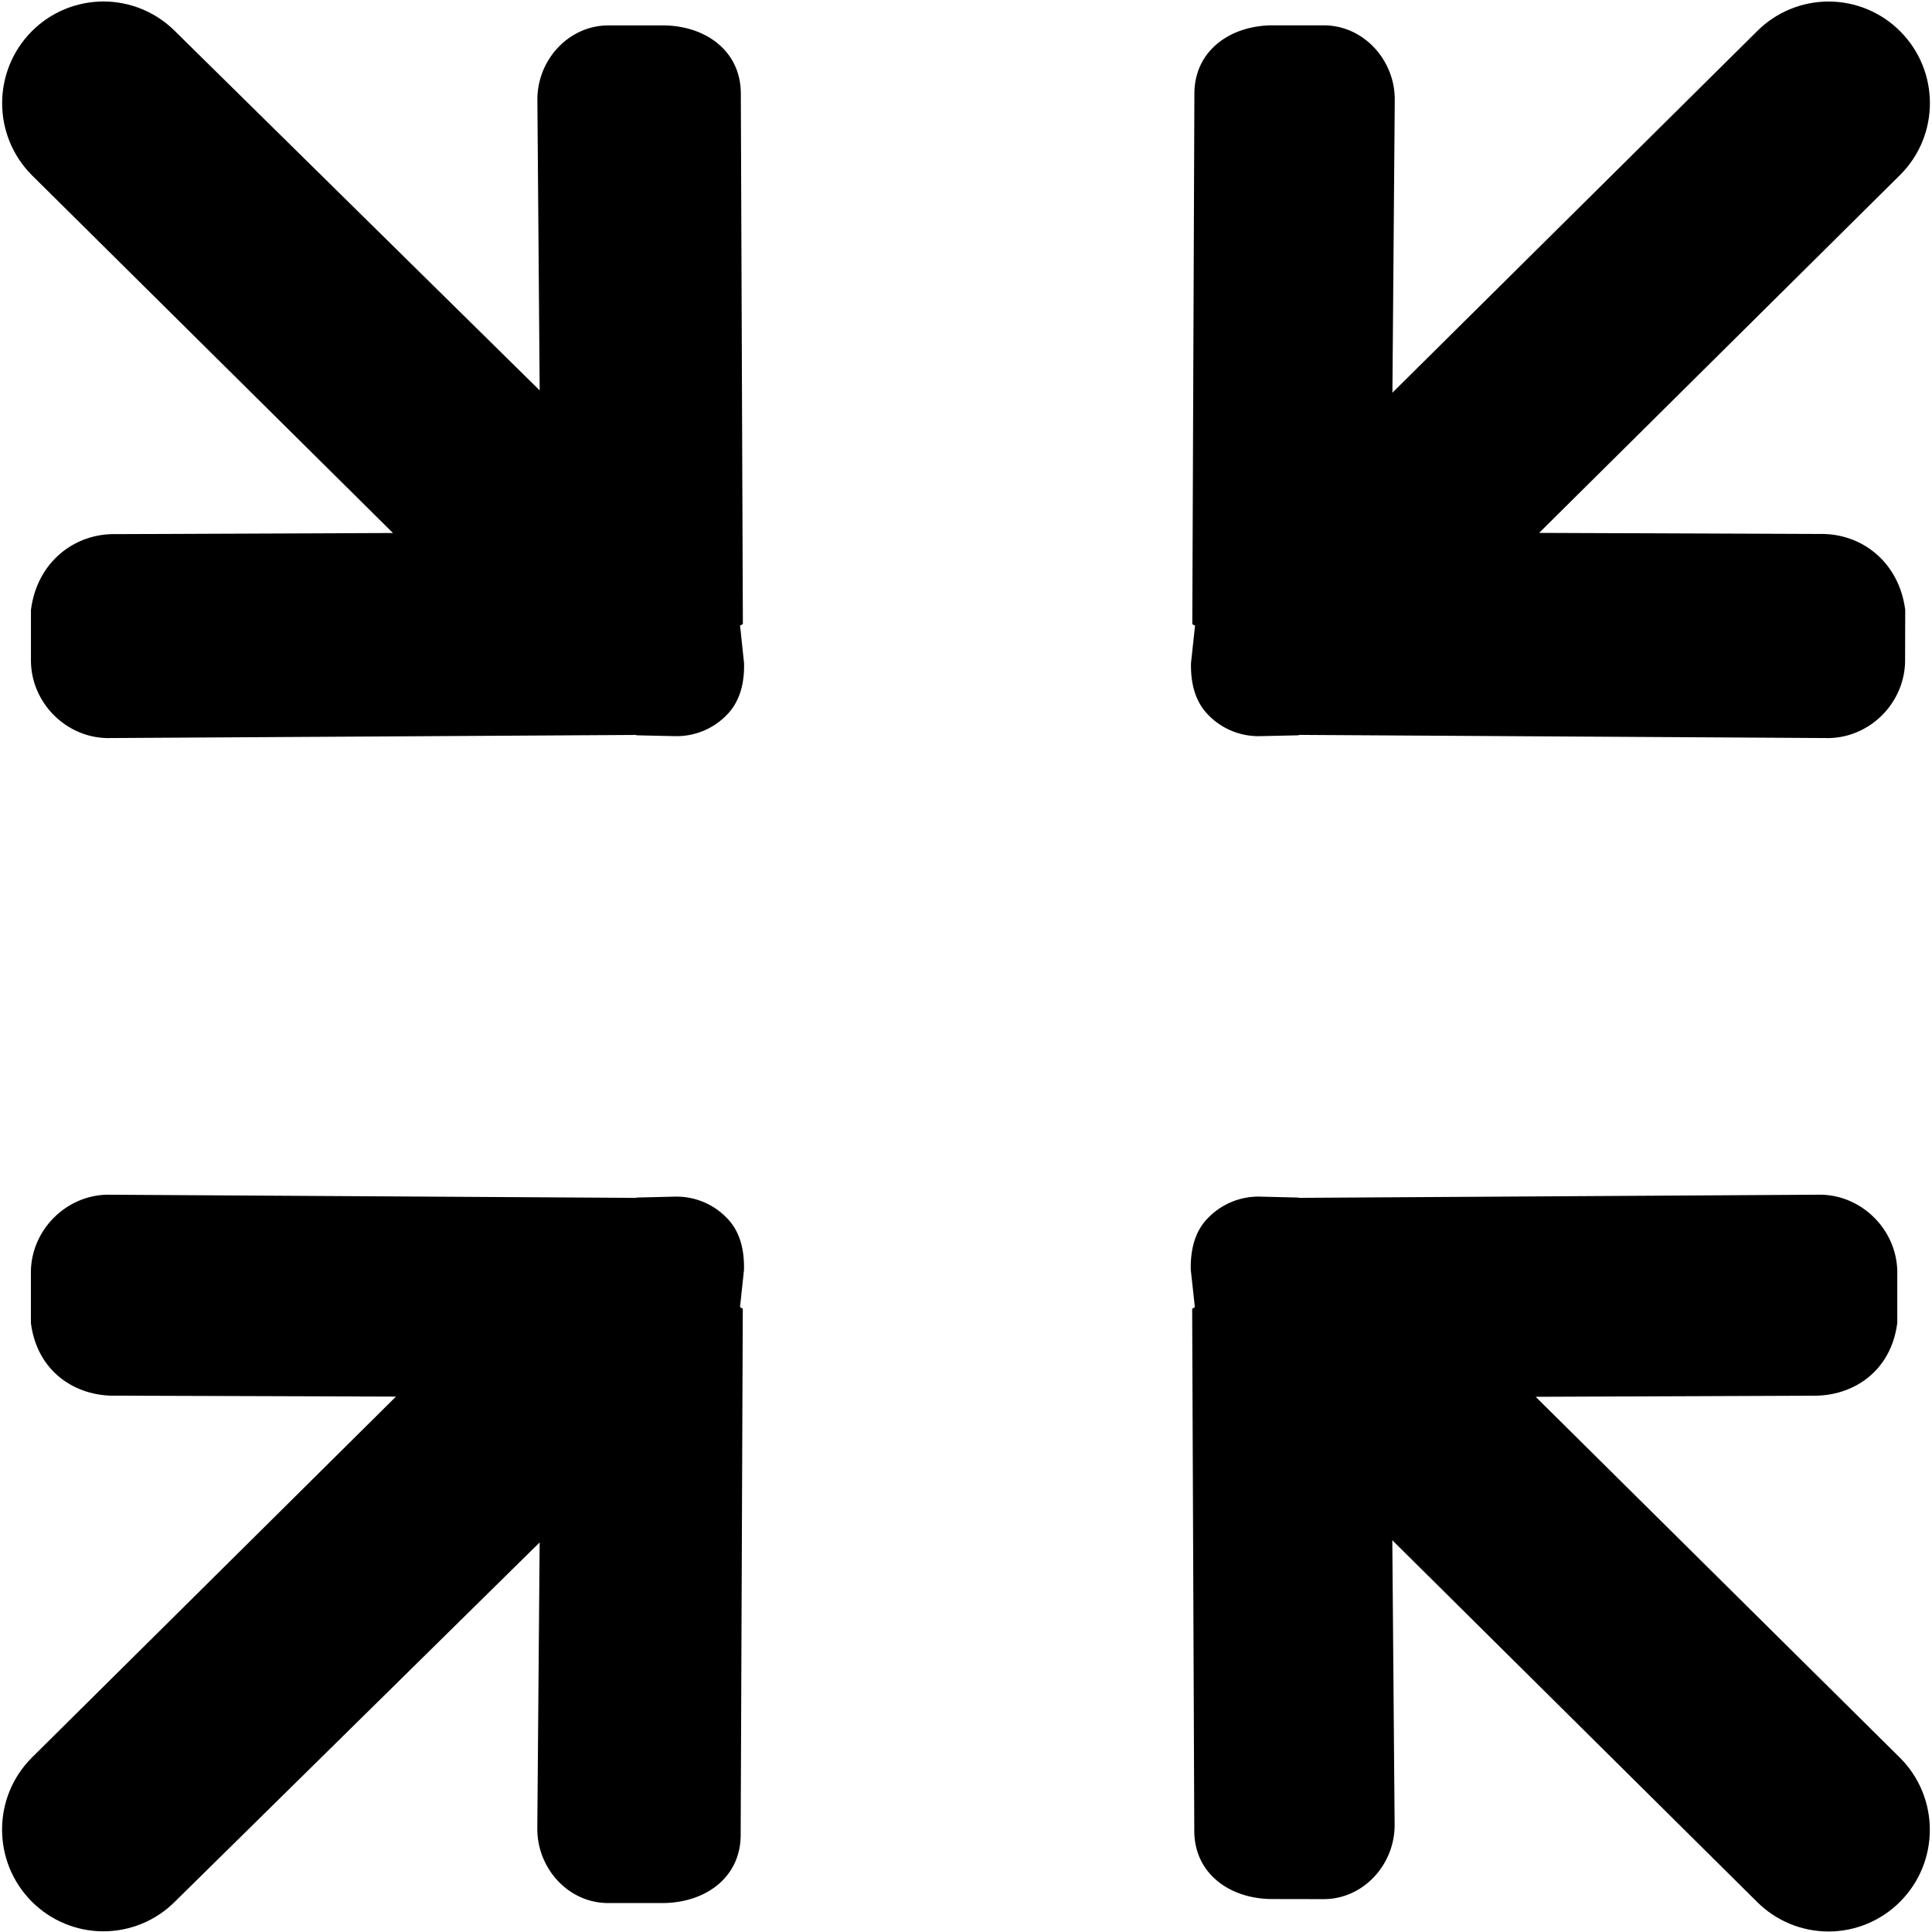
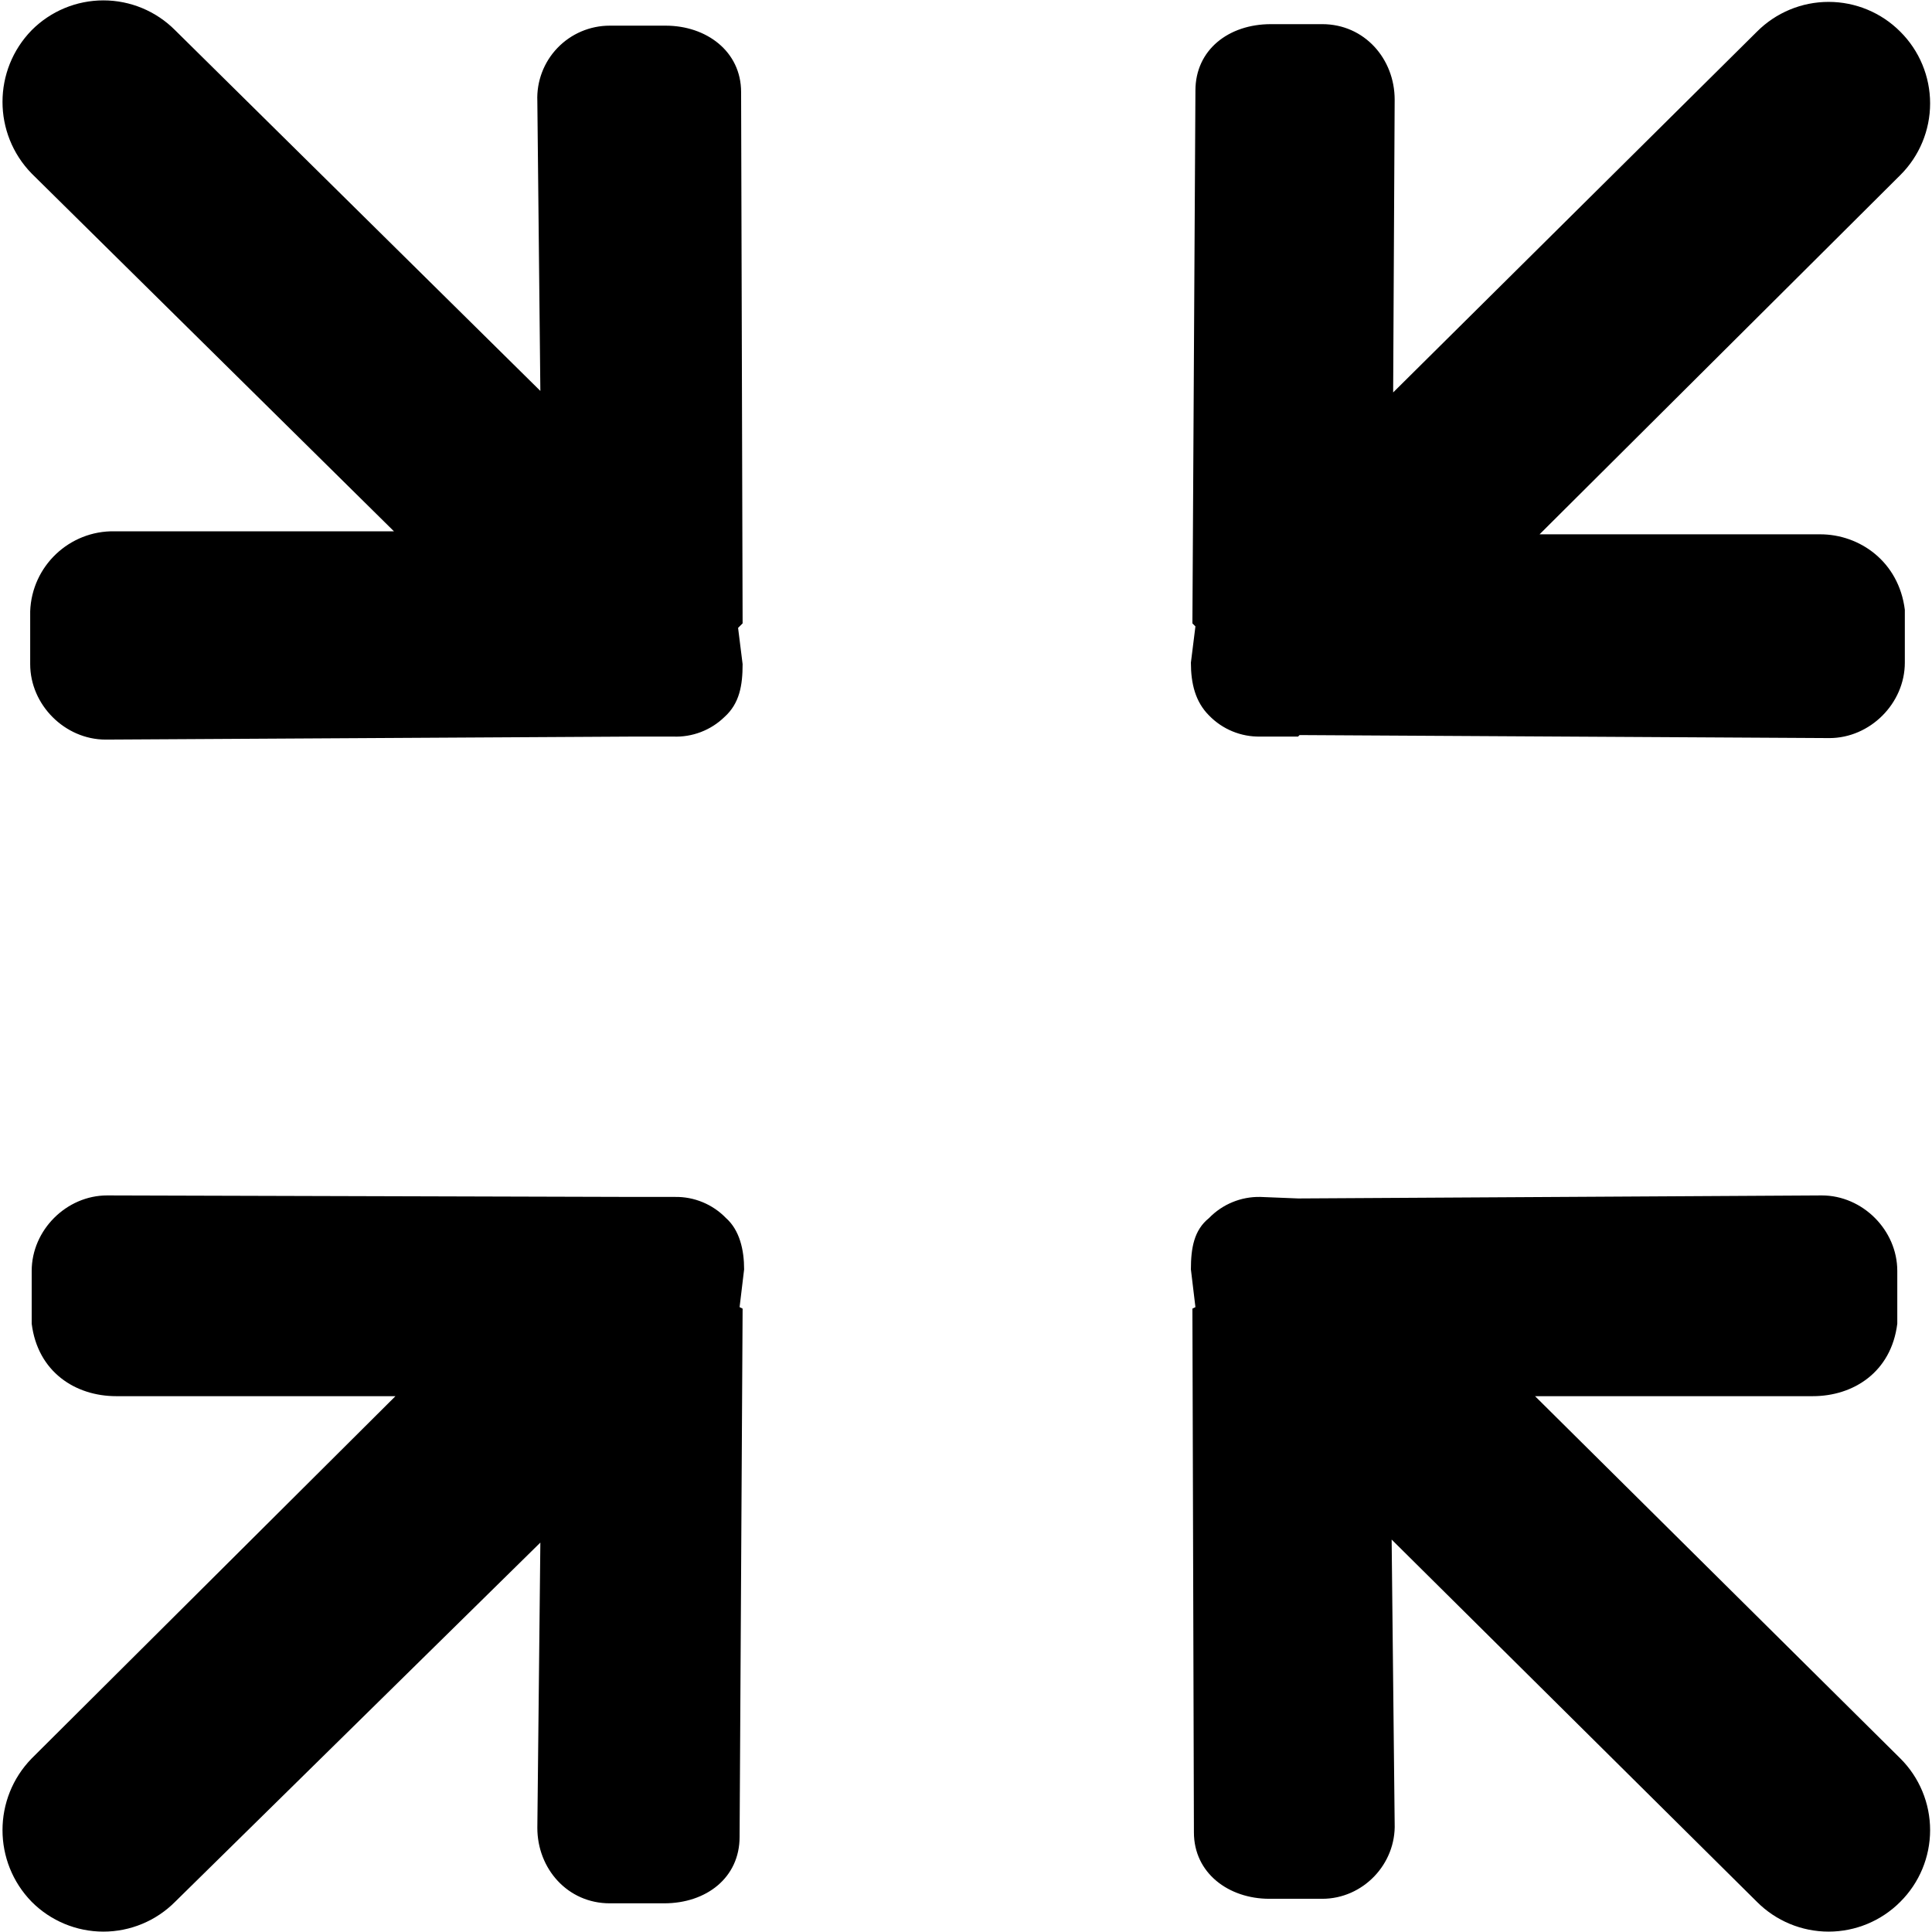
<svg xmlns="http://www.w3.org/2000/svg" width="128" height="128">
-   <path d="M49.217 41.329l-.136-35.24c-.06-2.715-2.302-4.345-5.022-4.405h-3.65c-2.712-.06-4.866 2.303-4.806 5.016l.152 19.164-24.151-23.79a6.698 6.698 0 0 0-9.499 0 6.76 6.76 0 0 0 0 9.526l23.93 23.713-18.345.074c-2.712-.069-5.228 1.813-5.64 5.02v3.462c.069 2.721 2.31 4.97 5.022 5.03l35.028-.207c.052.005.087.025.133.025l2.457.054a4.626 4.626 0 0 0 3.436-1.38c.88-.874 1.205-2.096 1.169-3.462l-.262-2.465c0-.048.182-.081.182-.136h.002zm52.523 51.212l18.32-.073c2.713.06 5.224-1.609 5.64-4.815v-3.462c-.068-2.722-2.317-4.97-5.021-5.04l-34.58.21c-.053 0-.086-.021-.138-.021l-2.451-.06a4.64 4.64 0 0 0-3.445 1.381c-.885.868-1.201 2.094-1.174 3.46l.27 2.46c.005.06-.177.095-.177.141l.141 34.697c.069 2.713 2.31 4.338 5.022 4.397l3.45.006c2.705.062 4.867-2.31 4.8-5.026l-.153-18.752 24.151 23.946a6.69 6.69 0 0 0 9.494 0 6.747 6.747 0 0 0 0-9.523L101.74 92.54v.001zM48.125 80.662a4.636 4.636 0 0 0-3.437-1.382l-2.457.06c-.05 0-.082.022-.137.022l-35.025-.21c-2.712.07-4.957 2.318-5.022 5.04v3.462c.409 3.206 2.925 4.874 5.633 4.814l18.554.06-24.132 23.928c-2.62 2.626-2.62 6.89 0 9.524a6.694 6.694 0 0 0 9.496 0l24.155-23.79-.155 18.866c-.06 2.722 2.094 5.093 4.801 5.025h3.65c2.72-.069 4.962-1.685 5.022-4.406l.141-34.956c0-.05-.182-.082-.182-.136l.262-2.46c.03-1.366-.286-2.592-1.166-3.46h-.001zM80.08 47.397a4.62 4.62 0 0 0 3.443 1.374l2.45-.054c.055 0 .088-.02.143-.028l35.08.21c2.712-.062 4.953-2.312 5.021-5.033l.009-3.463c-.417-3.211-2.937-5.084-5.64-5.025l-18.615-.073 23.917-23.715c2.63-2.623 2.63-6.879.008-9.513a6.691 6.691 0 0 0-9.494 0L92.251 26.016l.155-19.312c.065-2.713-2.097-5.085-4.802-5.025h-3.45c-2.713.069-4.954 1.693-5.022 4.406l-.139 35.247c0 .054.18.088.18.136l-.267 2.465c-.028 1.366.288 2.588 1.174 3.463v.001z" />
+   <path d="M49.2 41.3l-.1-35.2c0-2.7-2.3-4.4-5-4.4h-3.7a4.8 4.8 0 0 0-4.8 5l.2 19.2L11.6 2a6.7 6.7 0 0 0-9.5 0 6.8 6.8 0 0 0 0 9.5l24 23.7H7.6A5.5 5.5 0 0 0 2 40.5V44c0 2.7 2.3 5 5 5l35-.2h2.6a4.6 4.6 0 0 0 3.4-1.3c1-.9 1.2-2.1 1.2-3.5l-.3-2.4.2-.2zm52.5 51.2h18.4c2.7 0 5.2-1.6 5.6-4.8v-3.5c0-2.7-2.3-5-5-5l-34.6.2H86l-2.5-.1a4.6 4.6 0 0 0-3.4 1.4c-1 .8-1.2 2-1.2 3.4l.3 2.5-.2.1.1 34.7c0 2.7 2.3 4.4 5 4.4h3.5c2.7 0 4.9-2.3 4.8-5l-.2-18.8 24.2 24a6.7 6.7 0 0 0 9.5 0 6.7 6.7 0 0 0 0-9.5l-24.2-24zM48.1 80.7a4.6 4.6 0 0 0-3.4-1.4h-2.5-.1l-35-.1c-2.7 0-5 2.3-5 5v3.5c.4 3.2 2.9 4.8 5.6 4.8h18.5l-24.1 24a6.8 6.8 0 0 0 0 9.5 6.7 6.7 0 0 0 9.5 0l24.2-23.8-.2 18.9c0 2.7 2 5 4.8 5H44c2.8 0 5-1.7 5-4.4l.2-35-.2-.1.3-2.5c0-1.3-.3-2.6-1.2-3.4zm32-33.3a4.6 4.6 0 0 0 3.4 1.4H86l.1-.1 35.1.2c2.7 0 5-2.3 5-5v-3.5c-.4-3.2-3-5-5.6-5H102l23.9-23.8a6.7 6.7 0 0 0 0-9.5 6.7 6.7 0 0 0-9.5 0L92.3 26l.1-19.4c0-2.7-2-5-4.8-5h-3.4c-2.8 0-5 1.7-5 4.4L79 41.3l.2.2-.3 2.4c0 1.4.3 2.6 1.2 3.5z" />
</svg>
